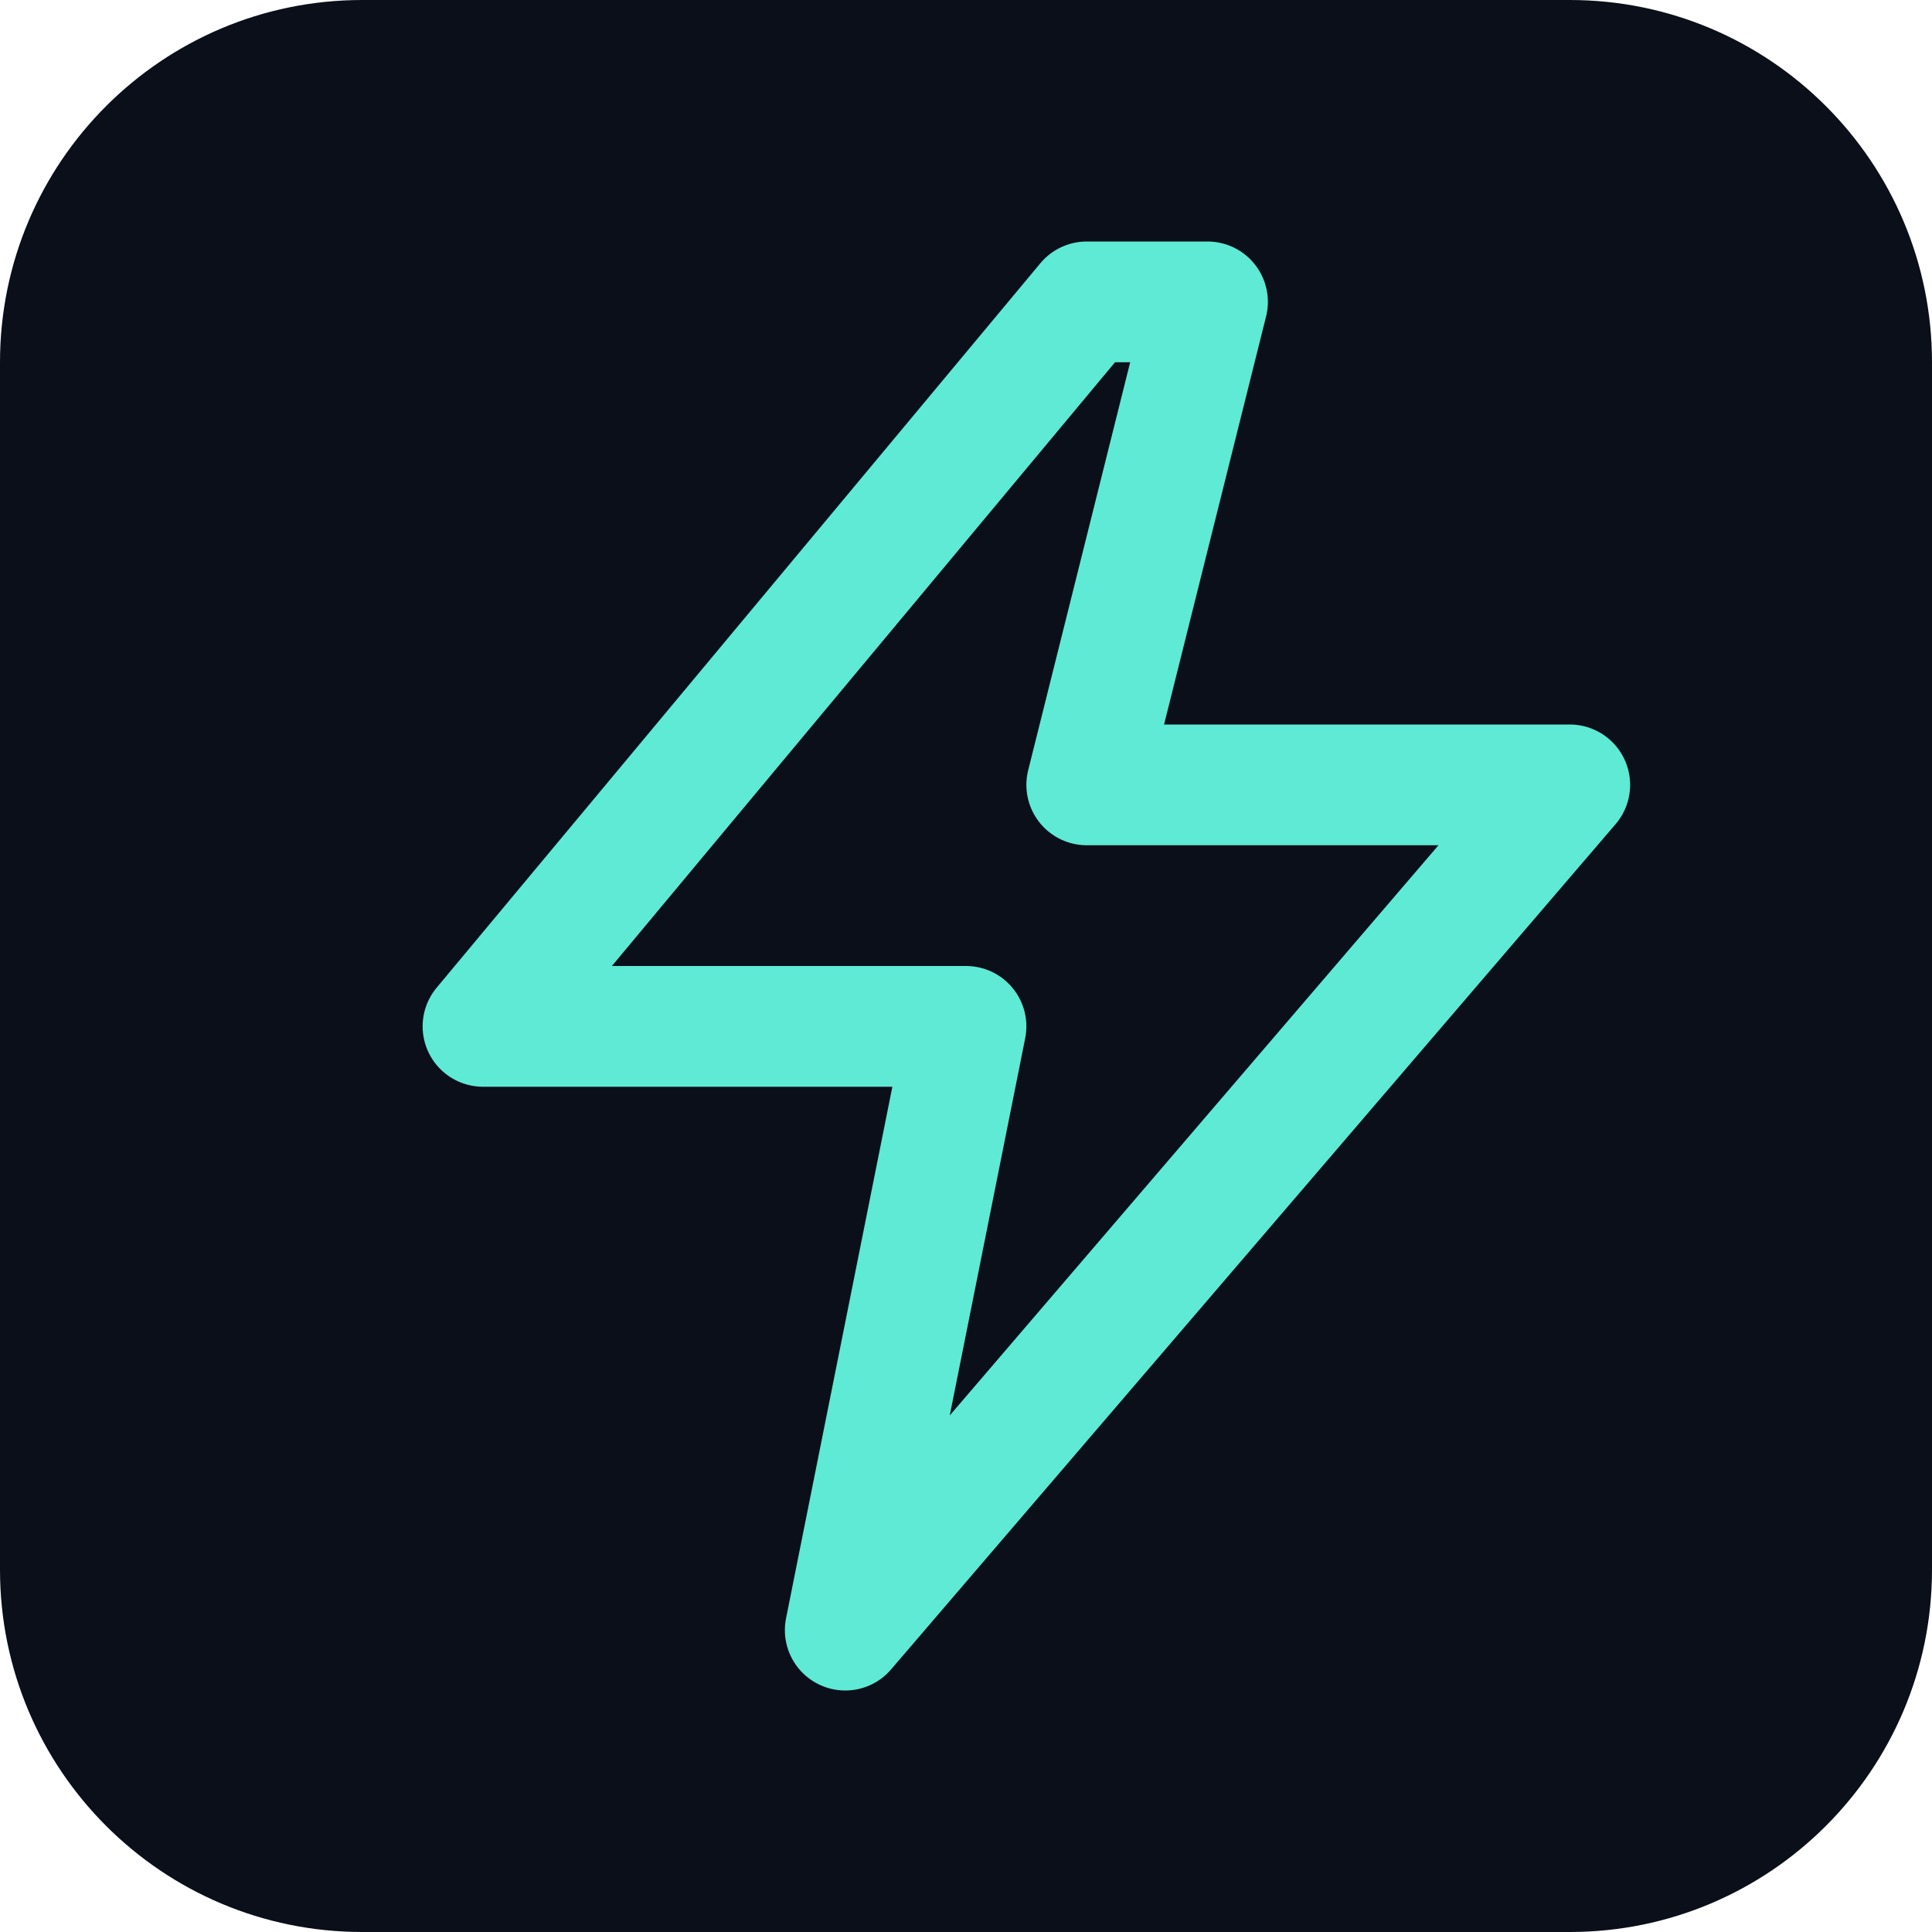
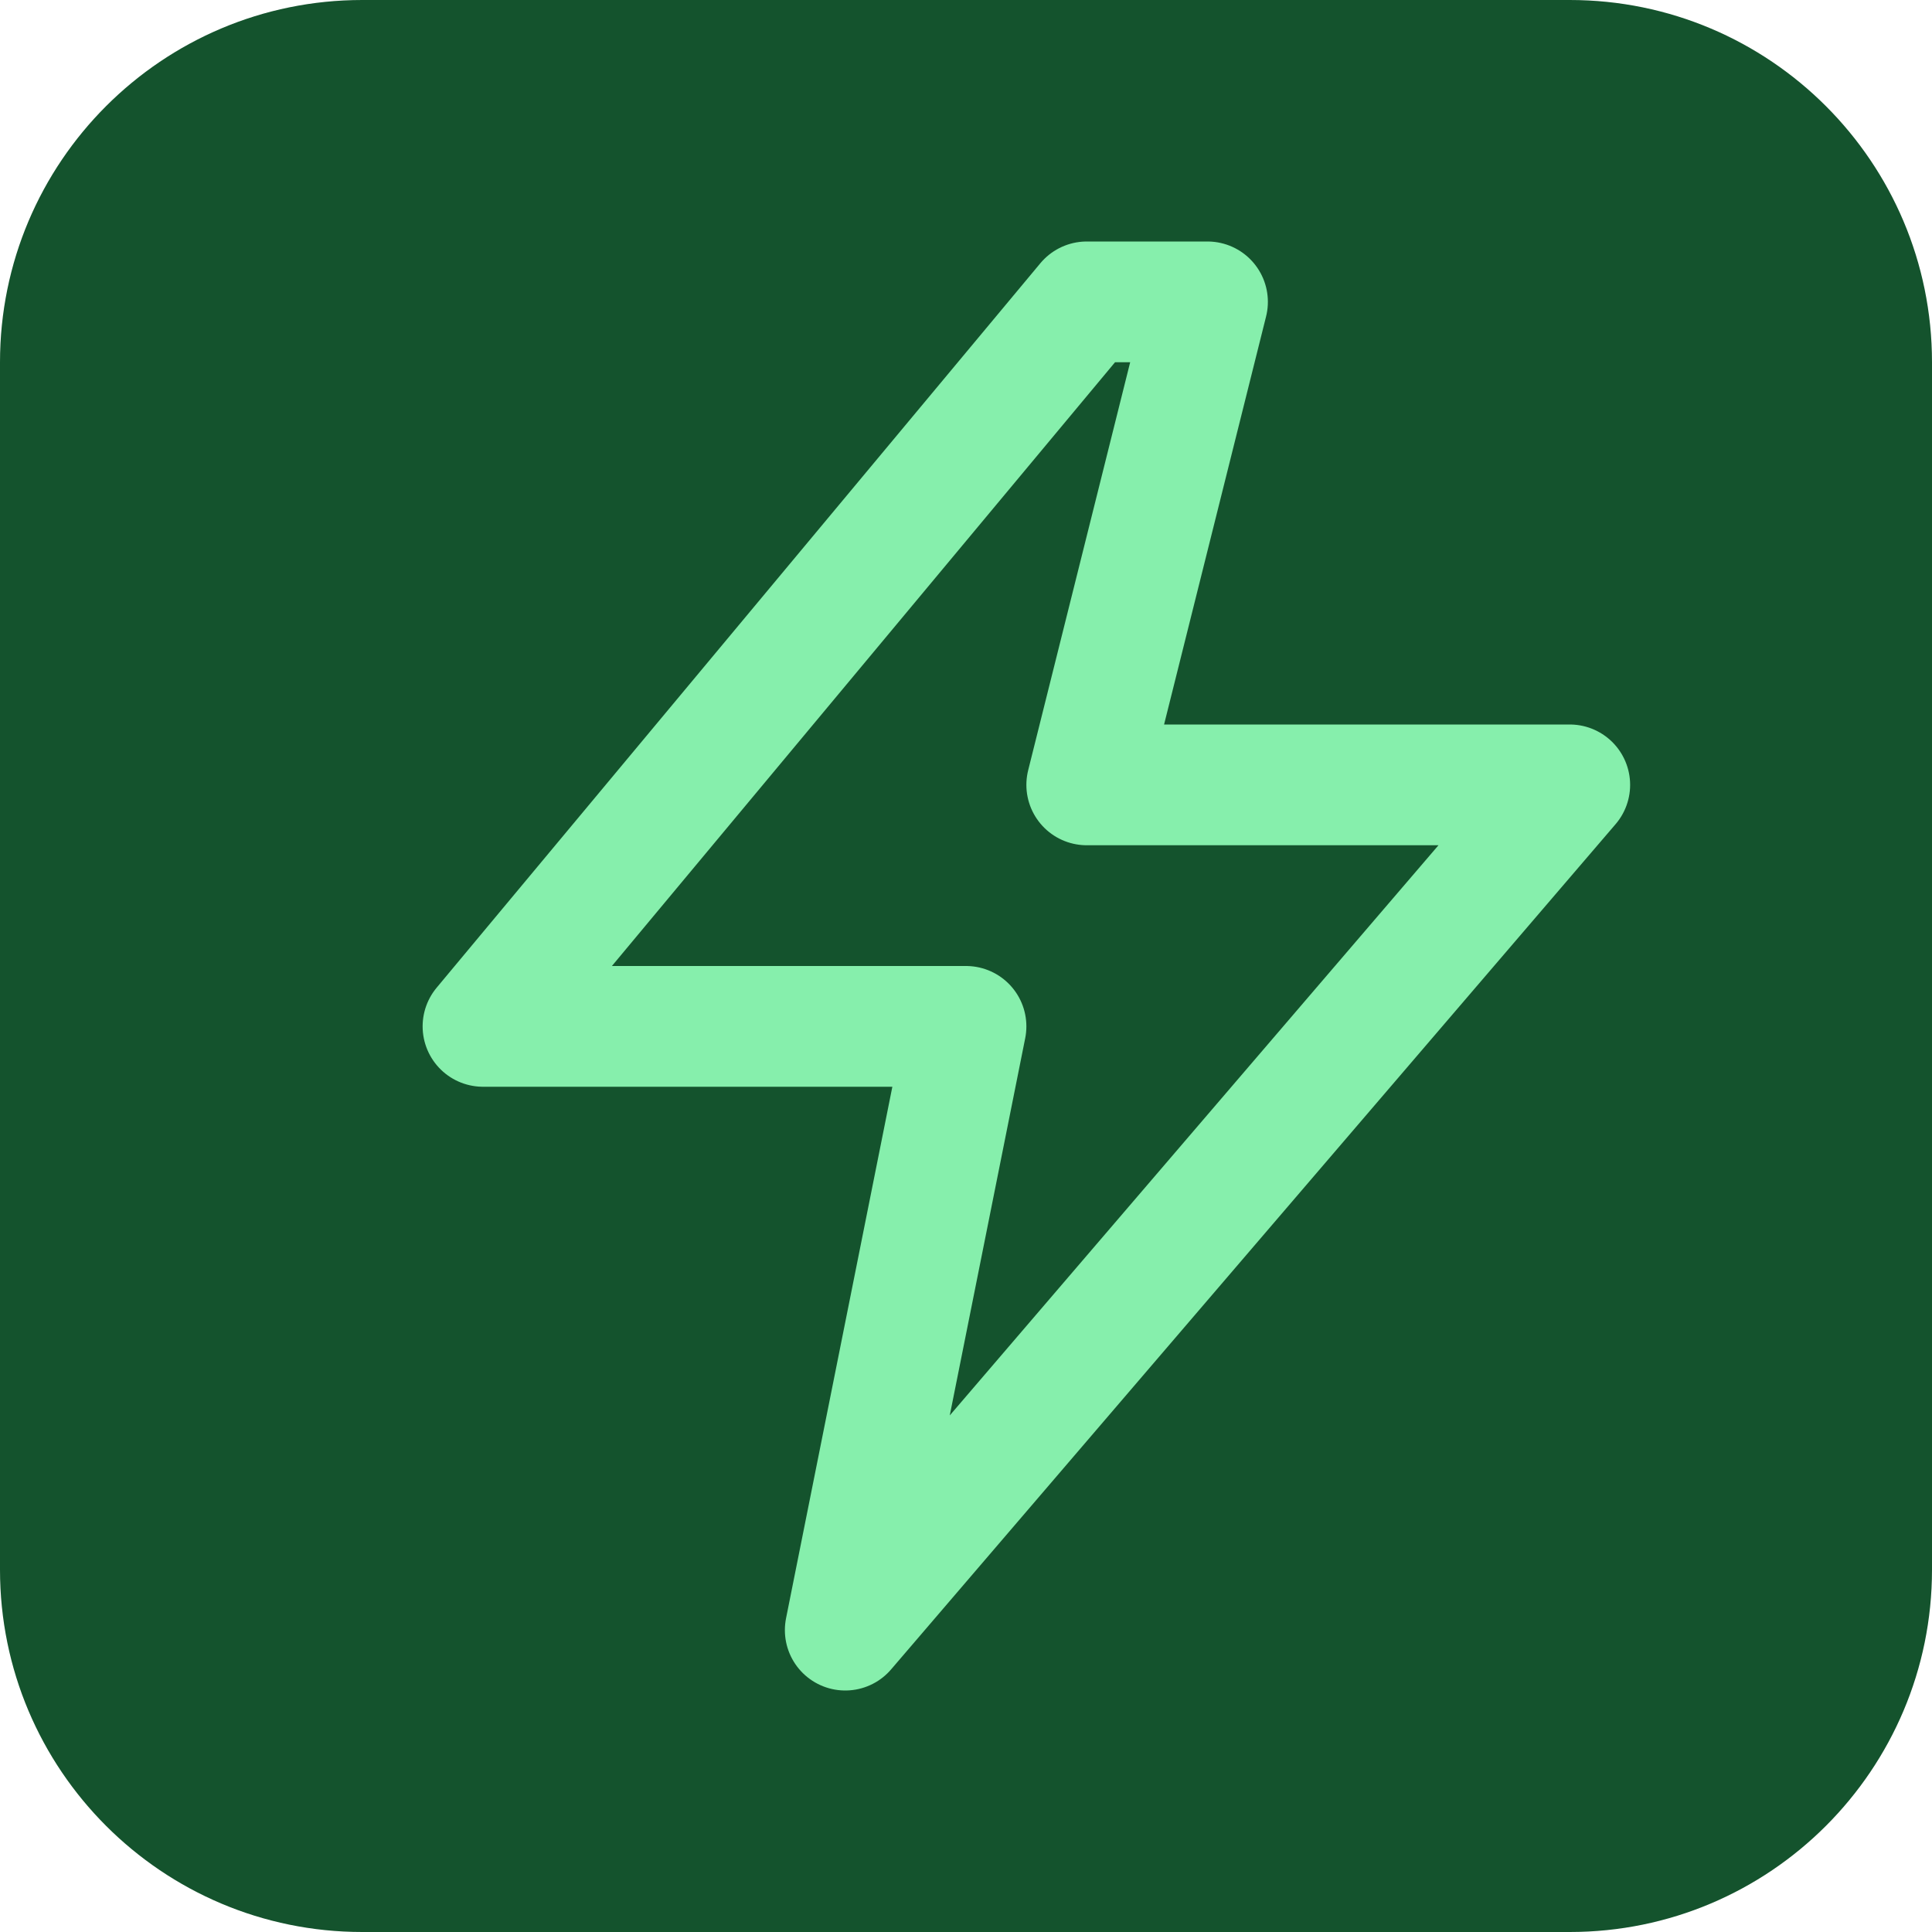
<svg xmlns="http://www.w3.org/2000/svg" viewBox="0 0 32 32">
-   <rect width="32" height="32" rx="6" fill="#0a0f1a" />
-   <path d="M18 5L8 17h8l-2 10 12-14h-8l2-8z" fill="none" stroke="#5eead4" stroke-width="2" stroke-linecap="round" stroke-linejoin="round" />
+   <rect width="32" height="32" rx="6" fill="#14532d" />
+   <path d="M18 5L8 17h8l-2 10 12-14h-8l2-8z" fill="none" stroke="#86efac" stroke-width="2" stroke-linecap="round" stroke-linejoin="round" />
</svg>
